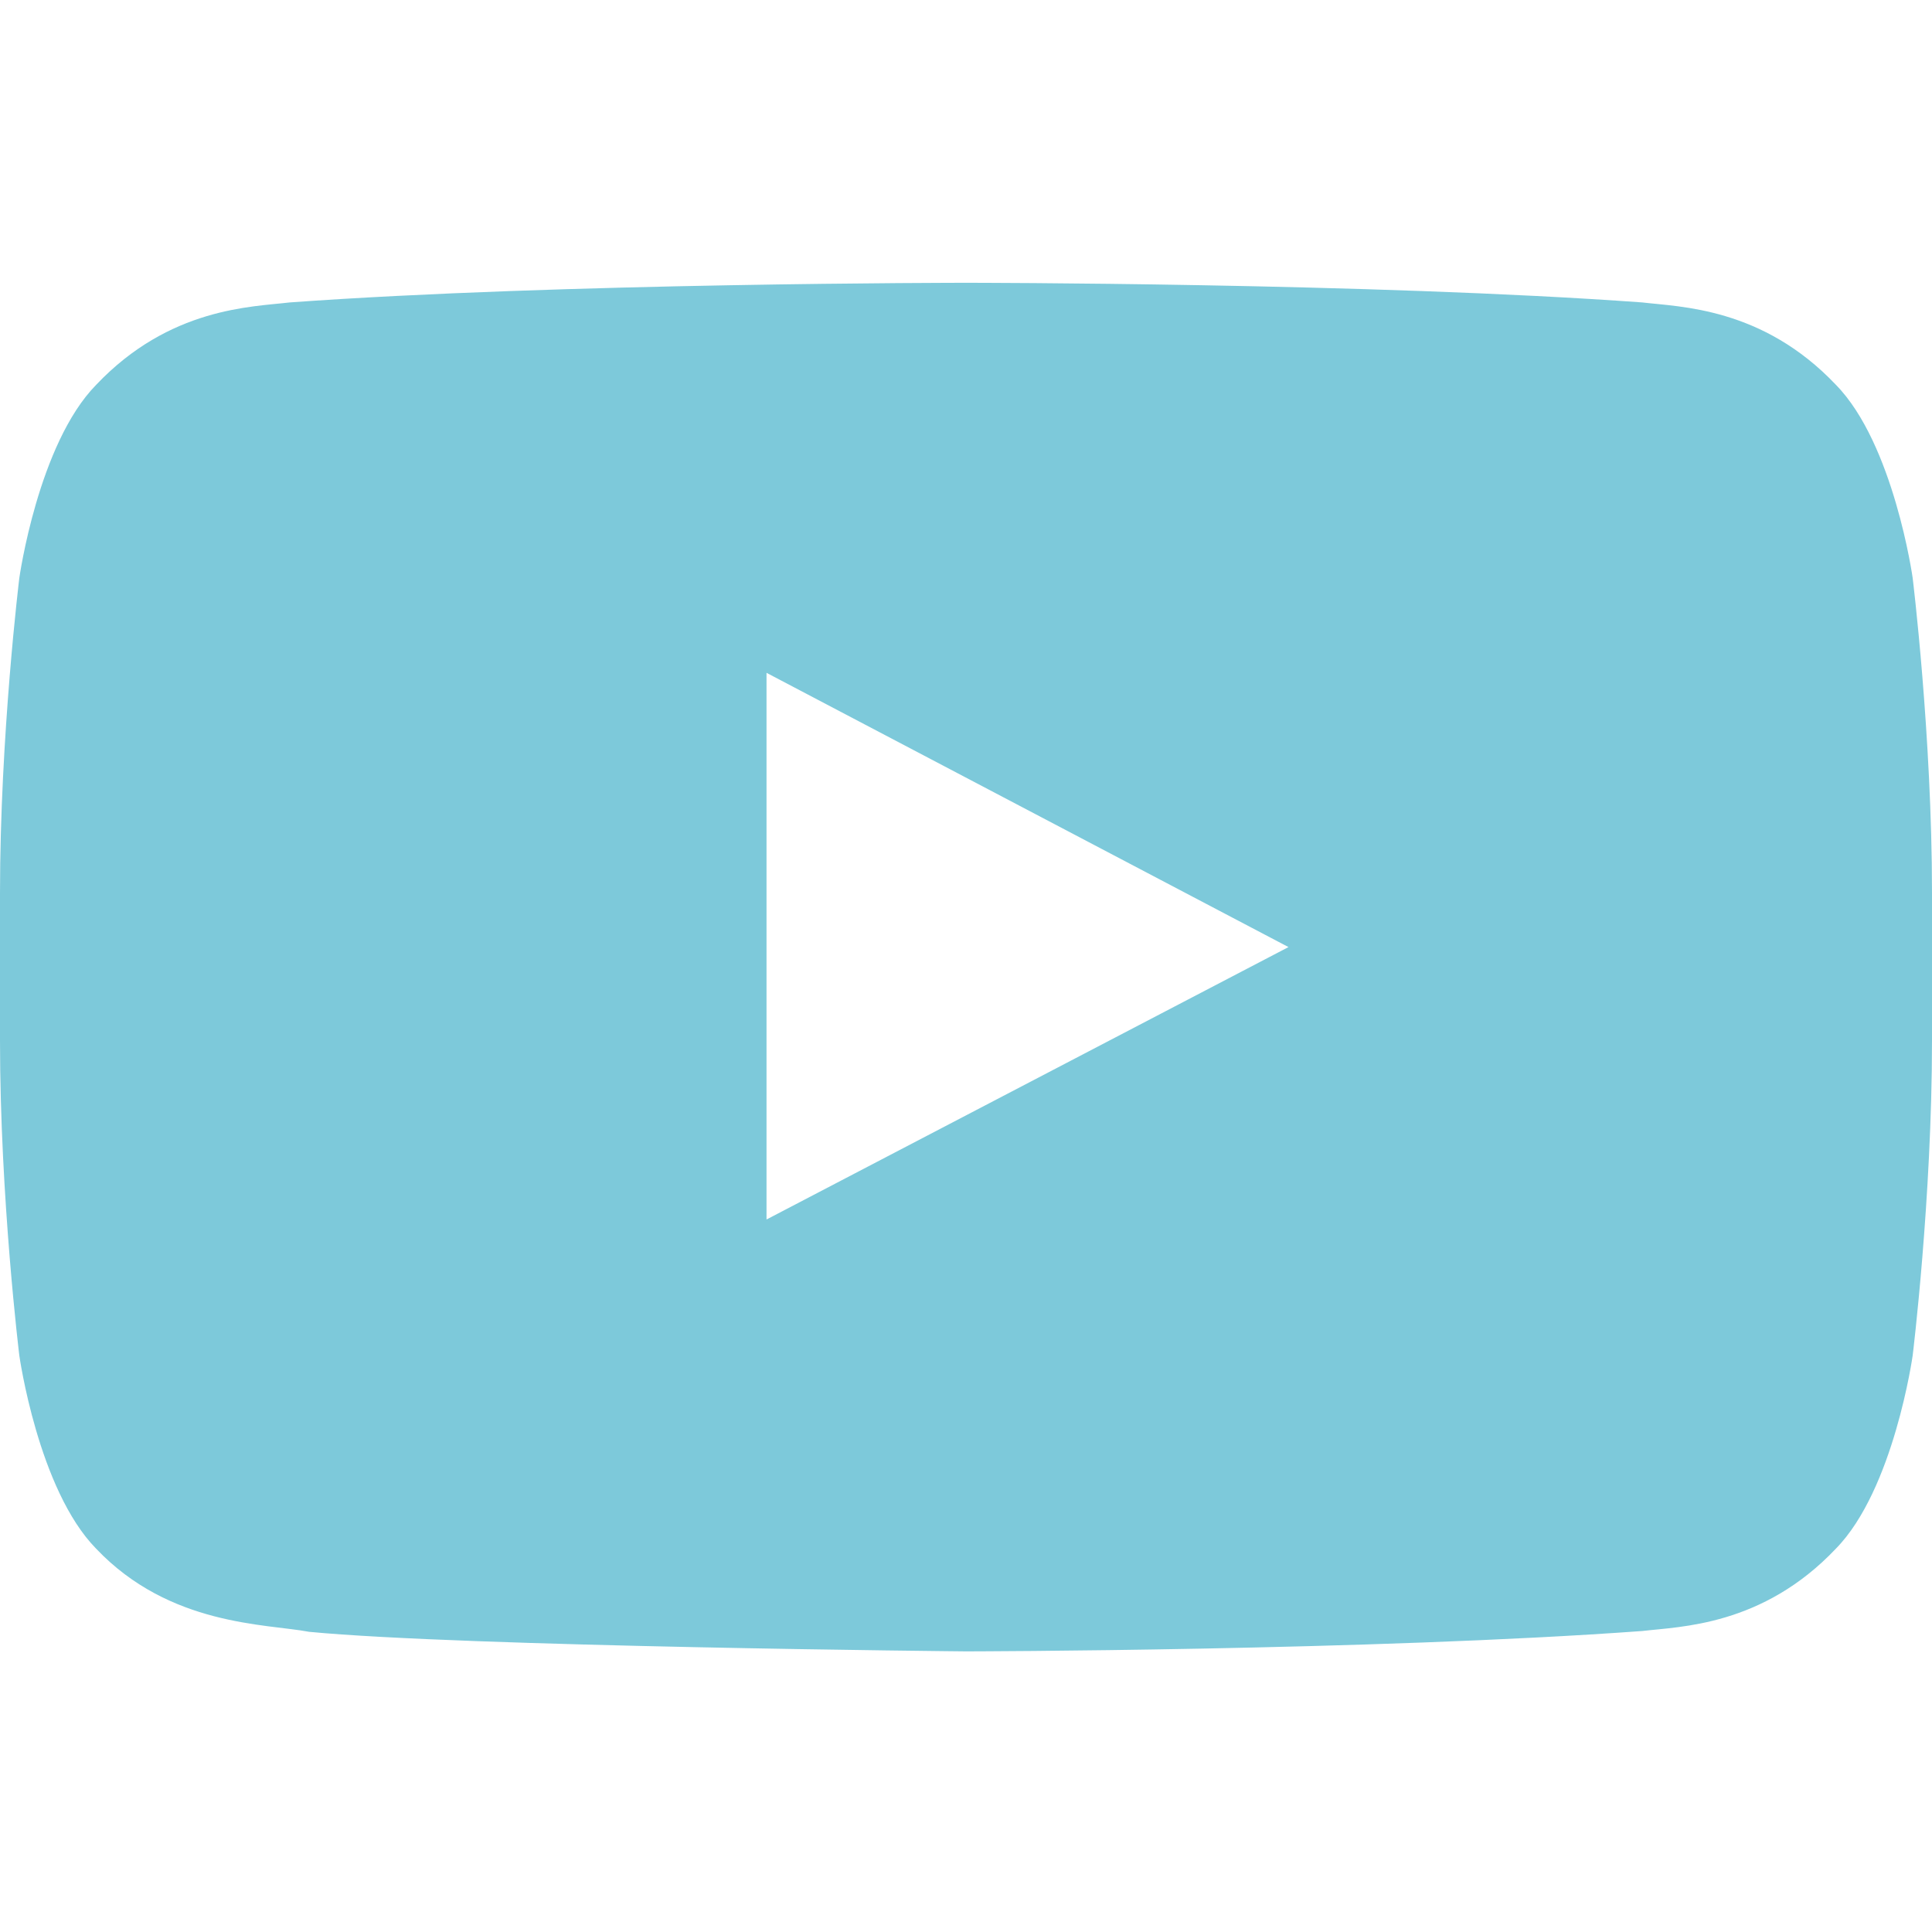
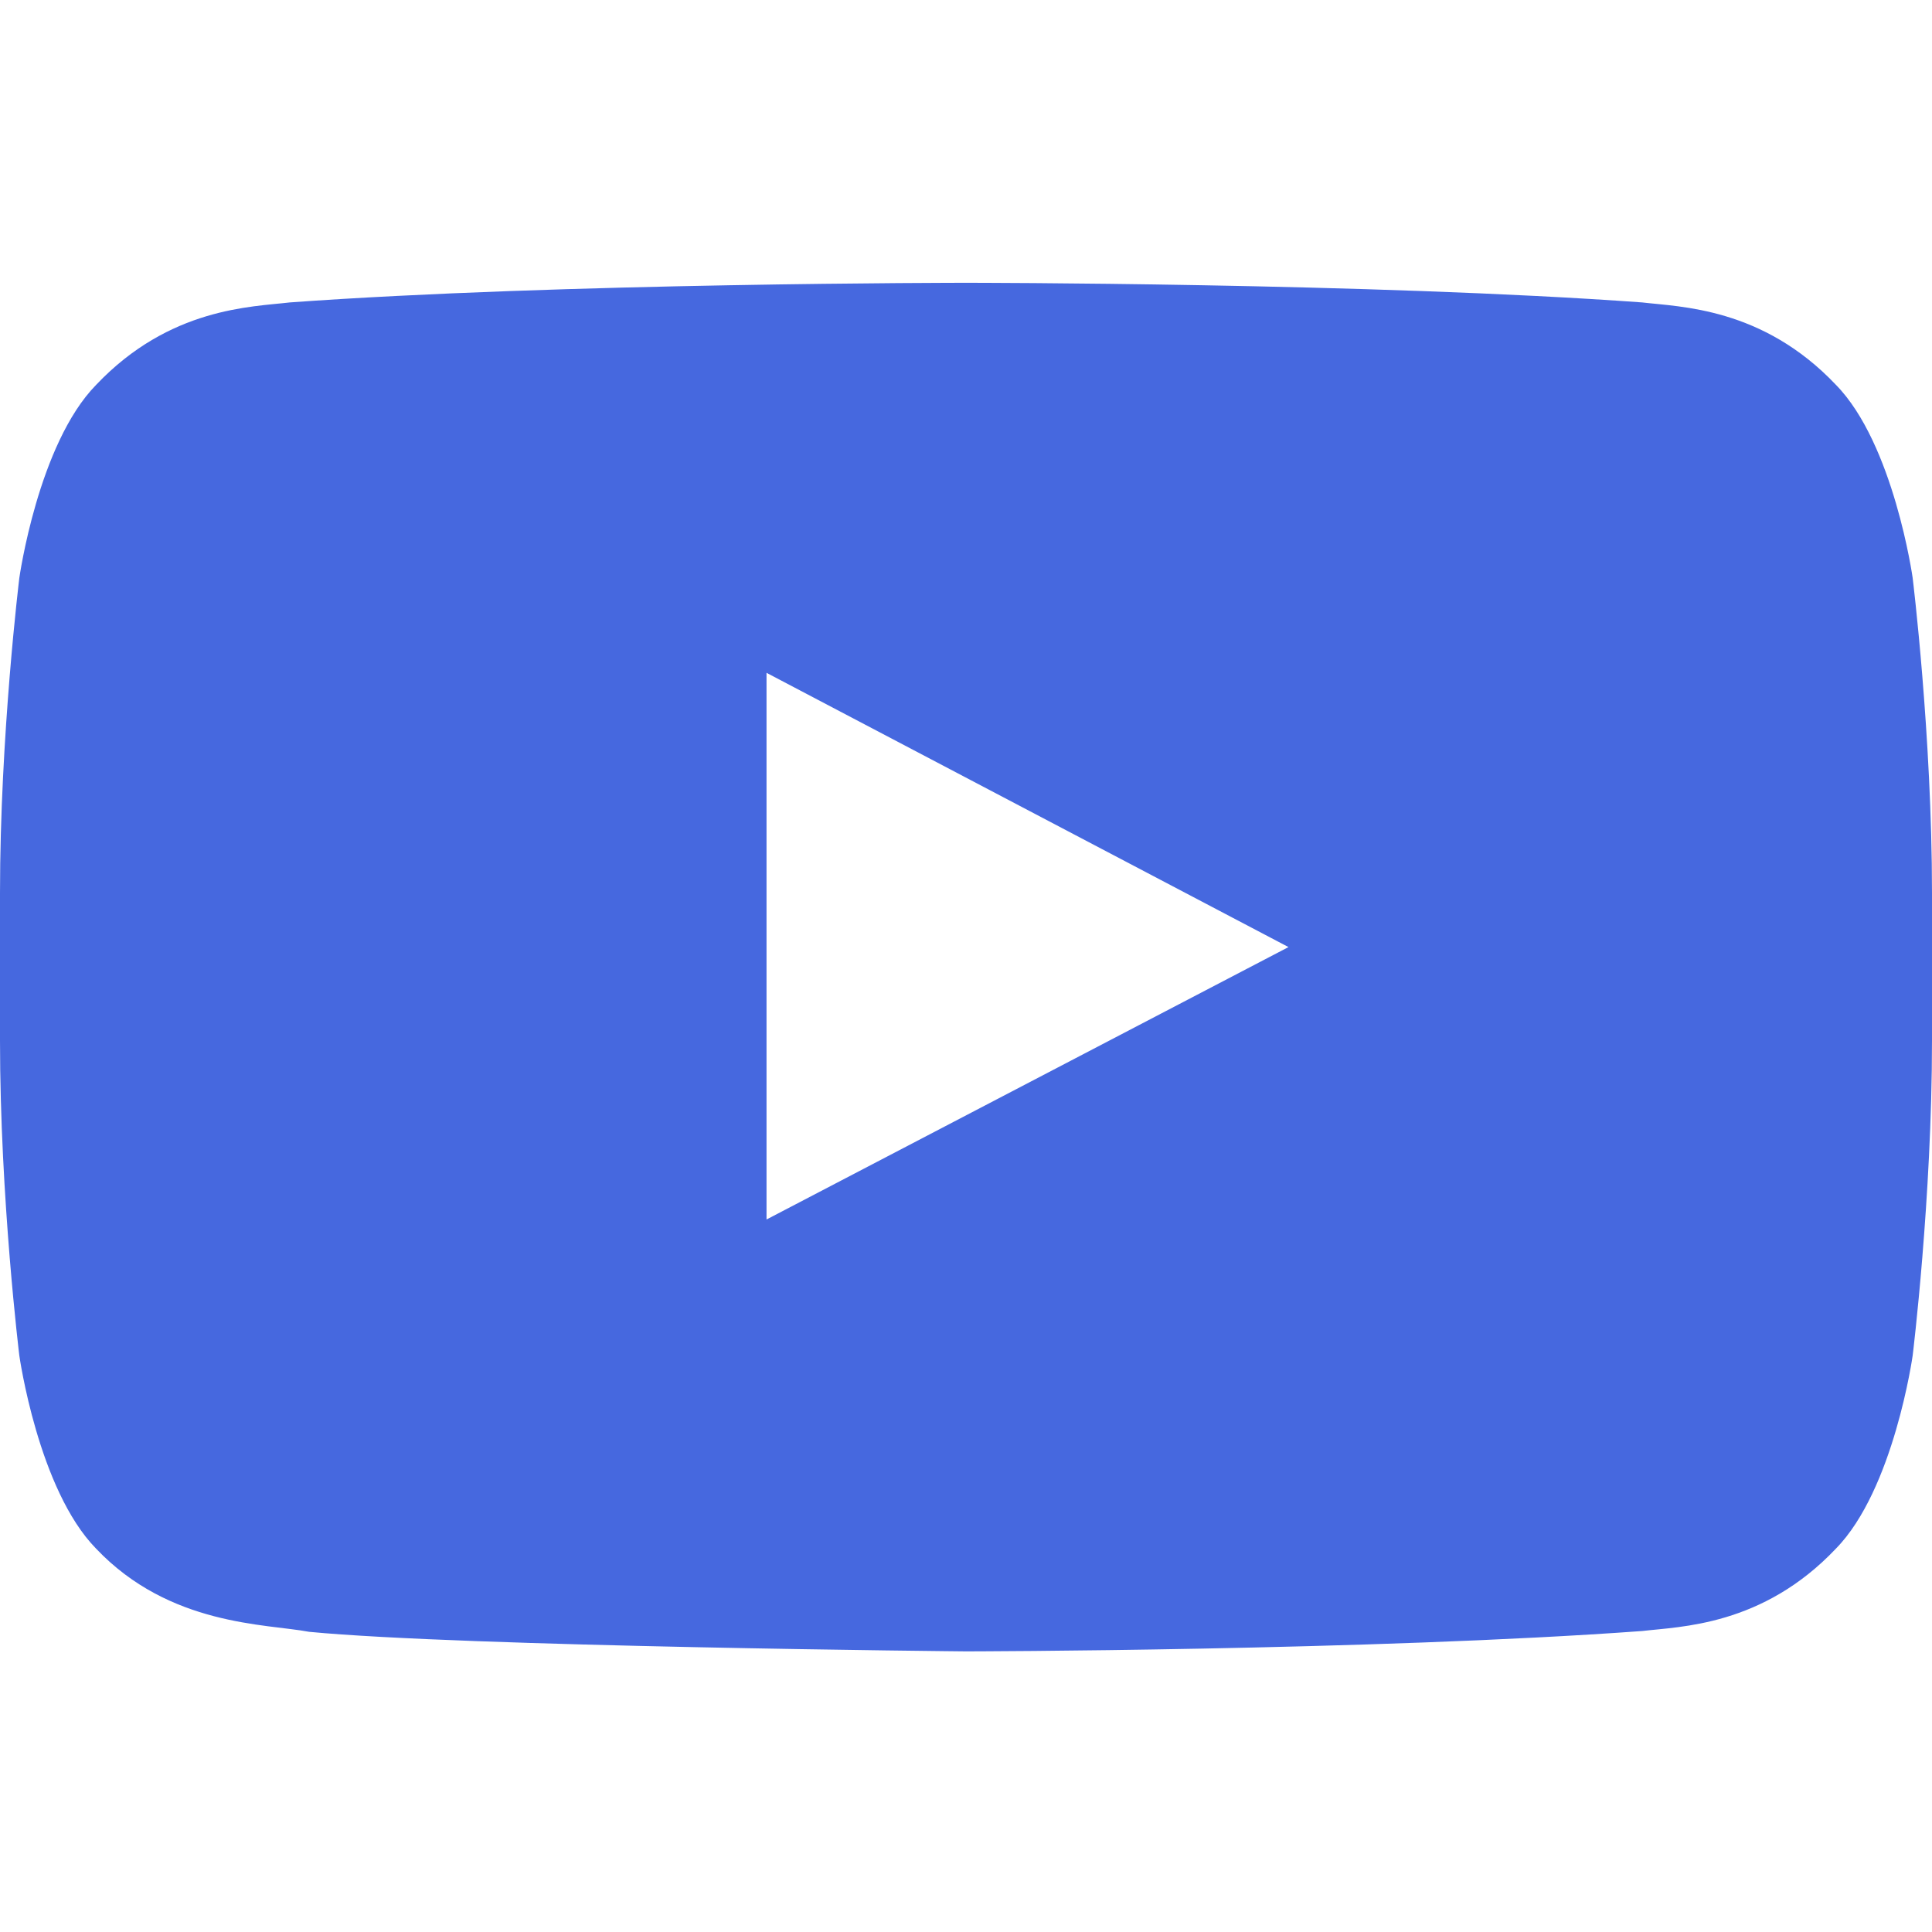
- <svg xmlns="http://www.w3.org/2000/svg" width="24" height="24" viewBox="0 0 24 24">
-   <path d="M9.522 15.149V8.358l6.484 3.407-6.484 3.384zM23.76 7.18s-.234-1.666-.954-2.4c-.912-.962-1.935-.967-2.405-1.023-3.358-.244-8.396-.244-8.396-.244h-.01s-5.038 0-8.397.244c-.469.056-1.491.061-2.404 1.024C.474 5.515.24 7.18.24 7.18S0 9.137 0 11.093v1.834c0 1.956.24 3.912.24 3.912s.234 1.665.954 2.399c.913.962 2.112.932 2.646 1.033 1.92.185 8.16.243 8.16.243s5.043-.008 8.401-.253c.47-.056 1.493-.06 2.405-1.023.72-.734.954-2.4.954-2.4s.24-1.955.24-3.911v-1.834c0-1.956-.24-3.912-.24-3.912z" fill="#7DC9DA" fill-rule="evenodd" />
+ <svg xmlns="http://www.w3.org/2000/svg" width="24" height="24">
+   <path d="M9.522 15.149V8.358l6.484 3.407-6.484 3.384ZM23.76 7.18s-.234-1.666-.954-2.4c-.912-.962-1.935-.967-2.405-1.023-3.358-.244-8.396-.244-8.396-.244h-.01s-5.038 0-8.397.244c-.469.056-1.491.061-2.404 1.024C.474 5.515.24 7.18.24 7.18S0 9.137 0 11.093v1.834c0 1.956.24 3.912.24 3.912s.234 1.665.954 2.399c.913.962 2.112.932 2.646 1.033 1.92.185 8.16.243 8.16.243s5.043-.008 8.401-.253c.47-.056 1.493-.06 2.405-1.023.72-.734.954-2.4.954-2.4s.24-1.955.24-3.911v-1.834c0-1.956-.24-3.912-.24-3.912Z" fill="#4668df" fill-rule="evenodd" />
</svg>
